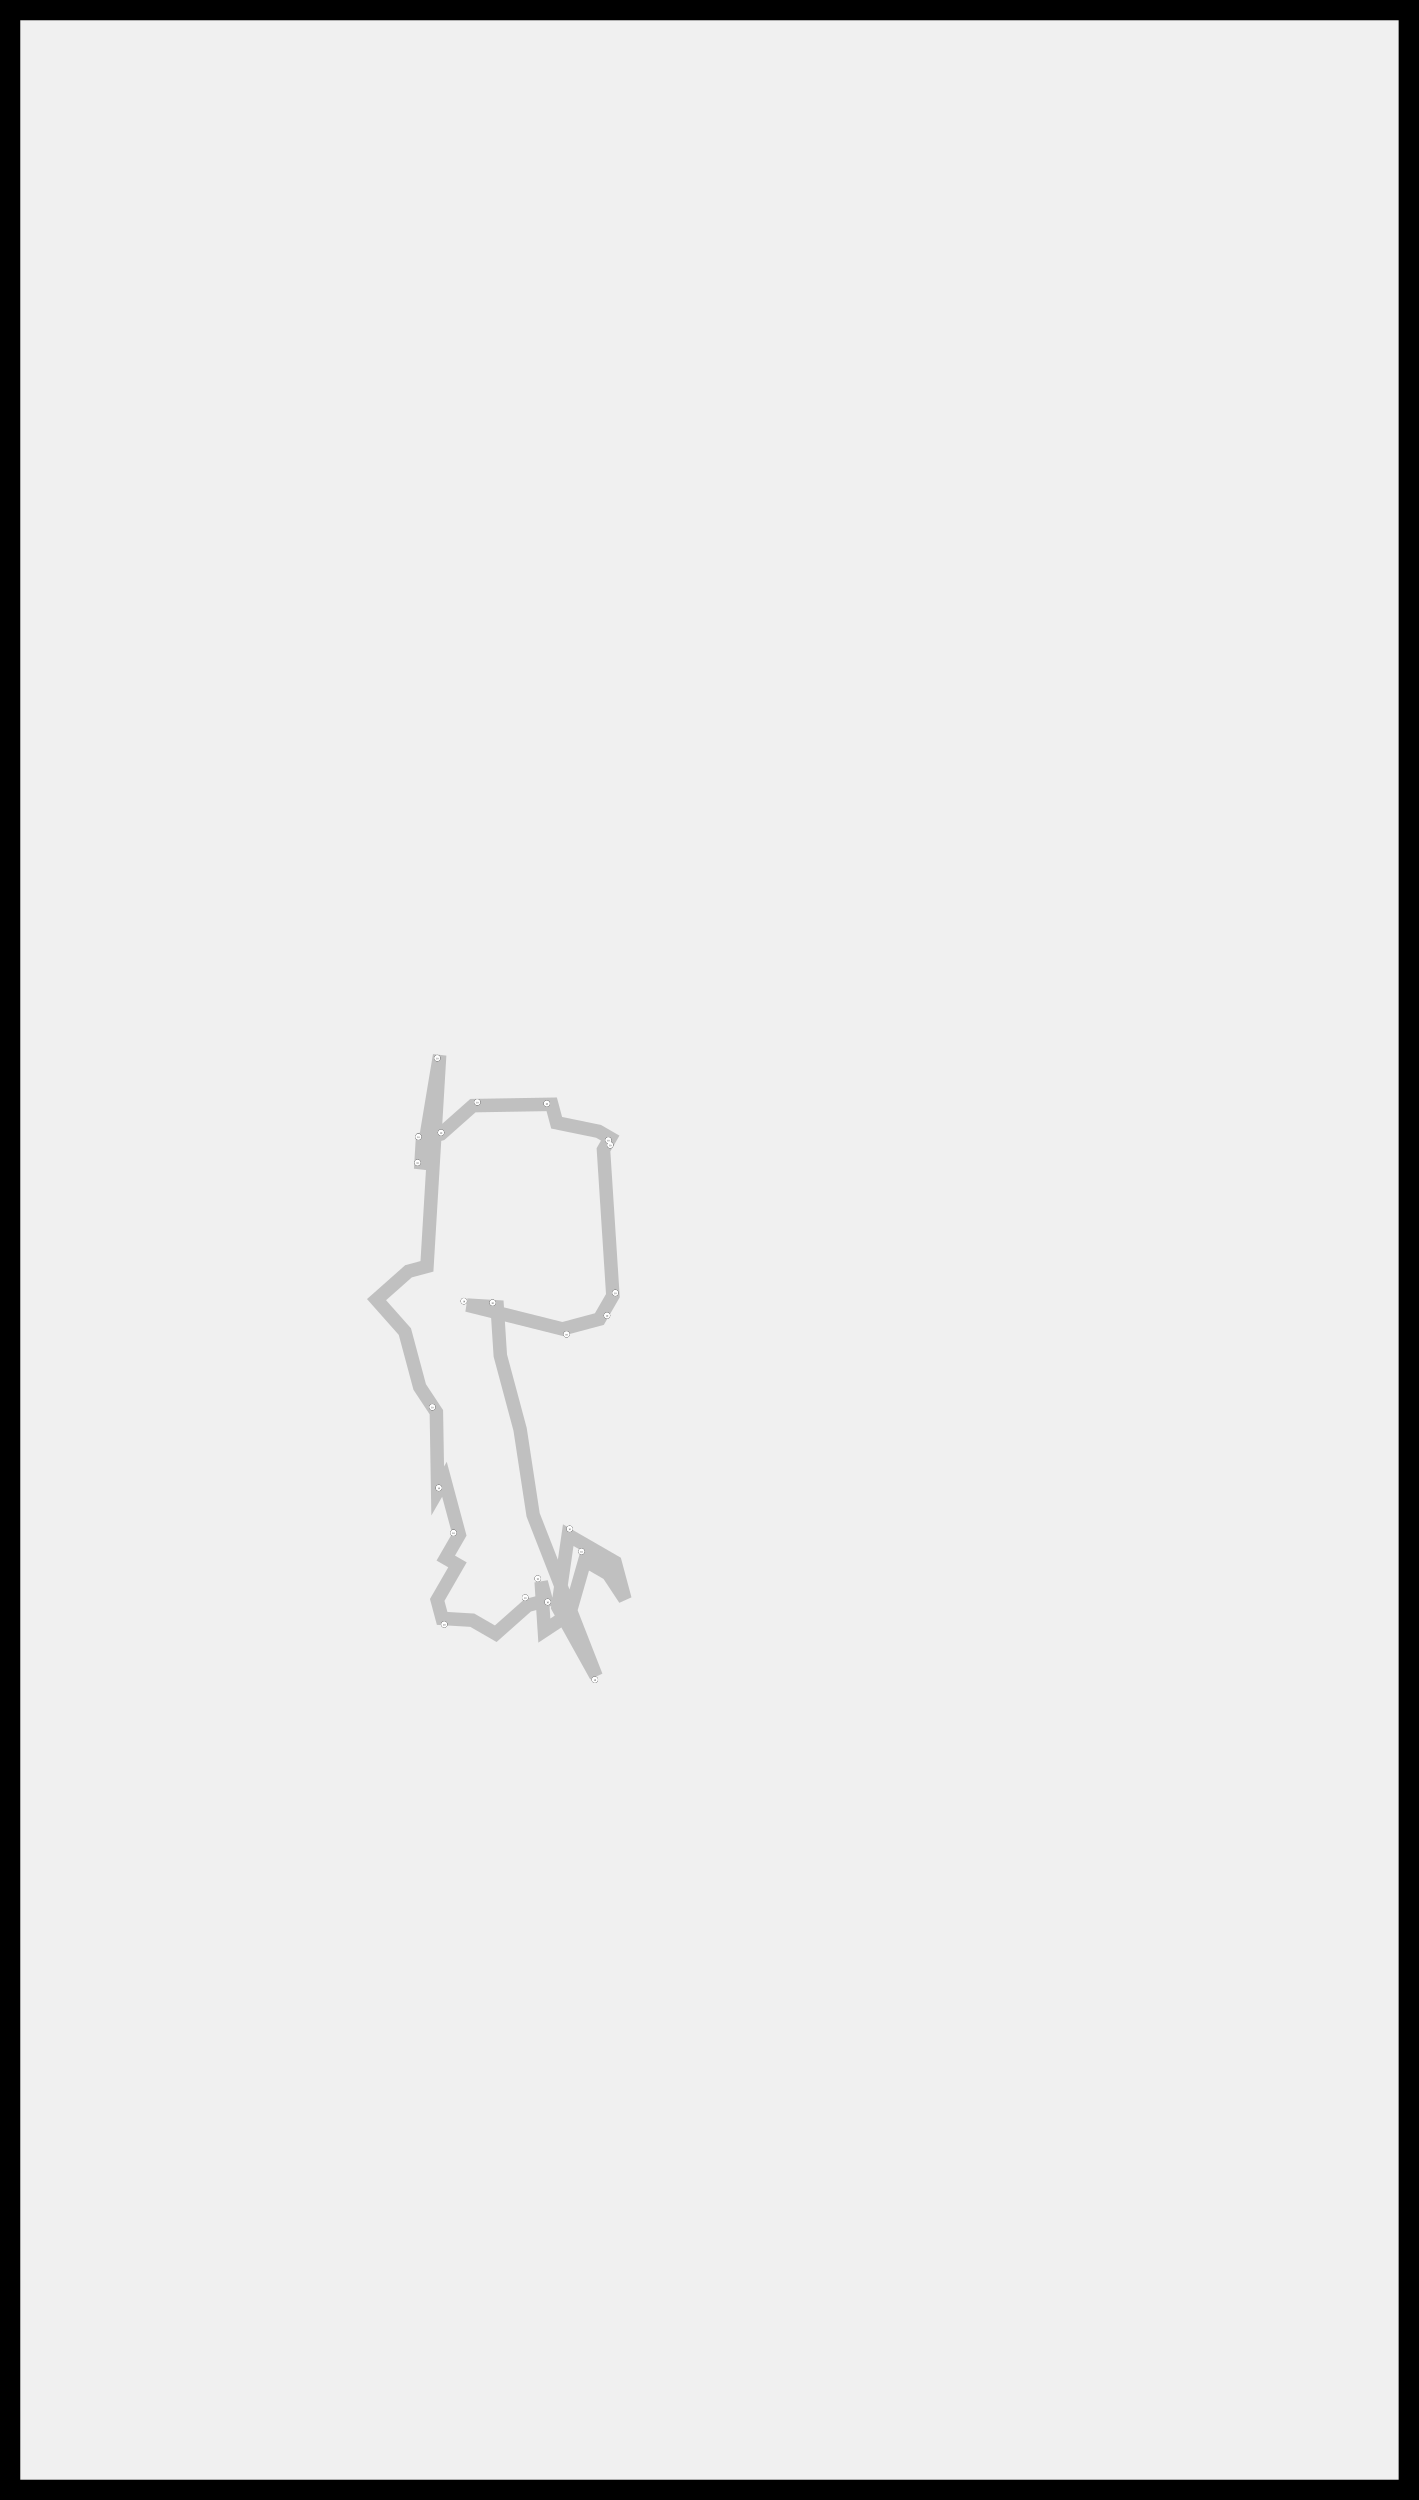
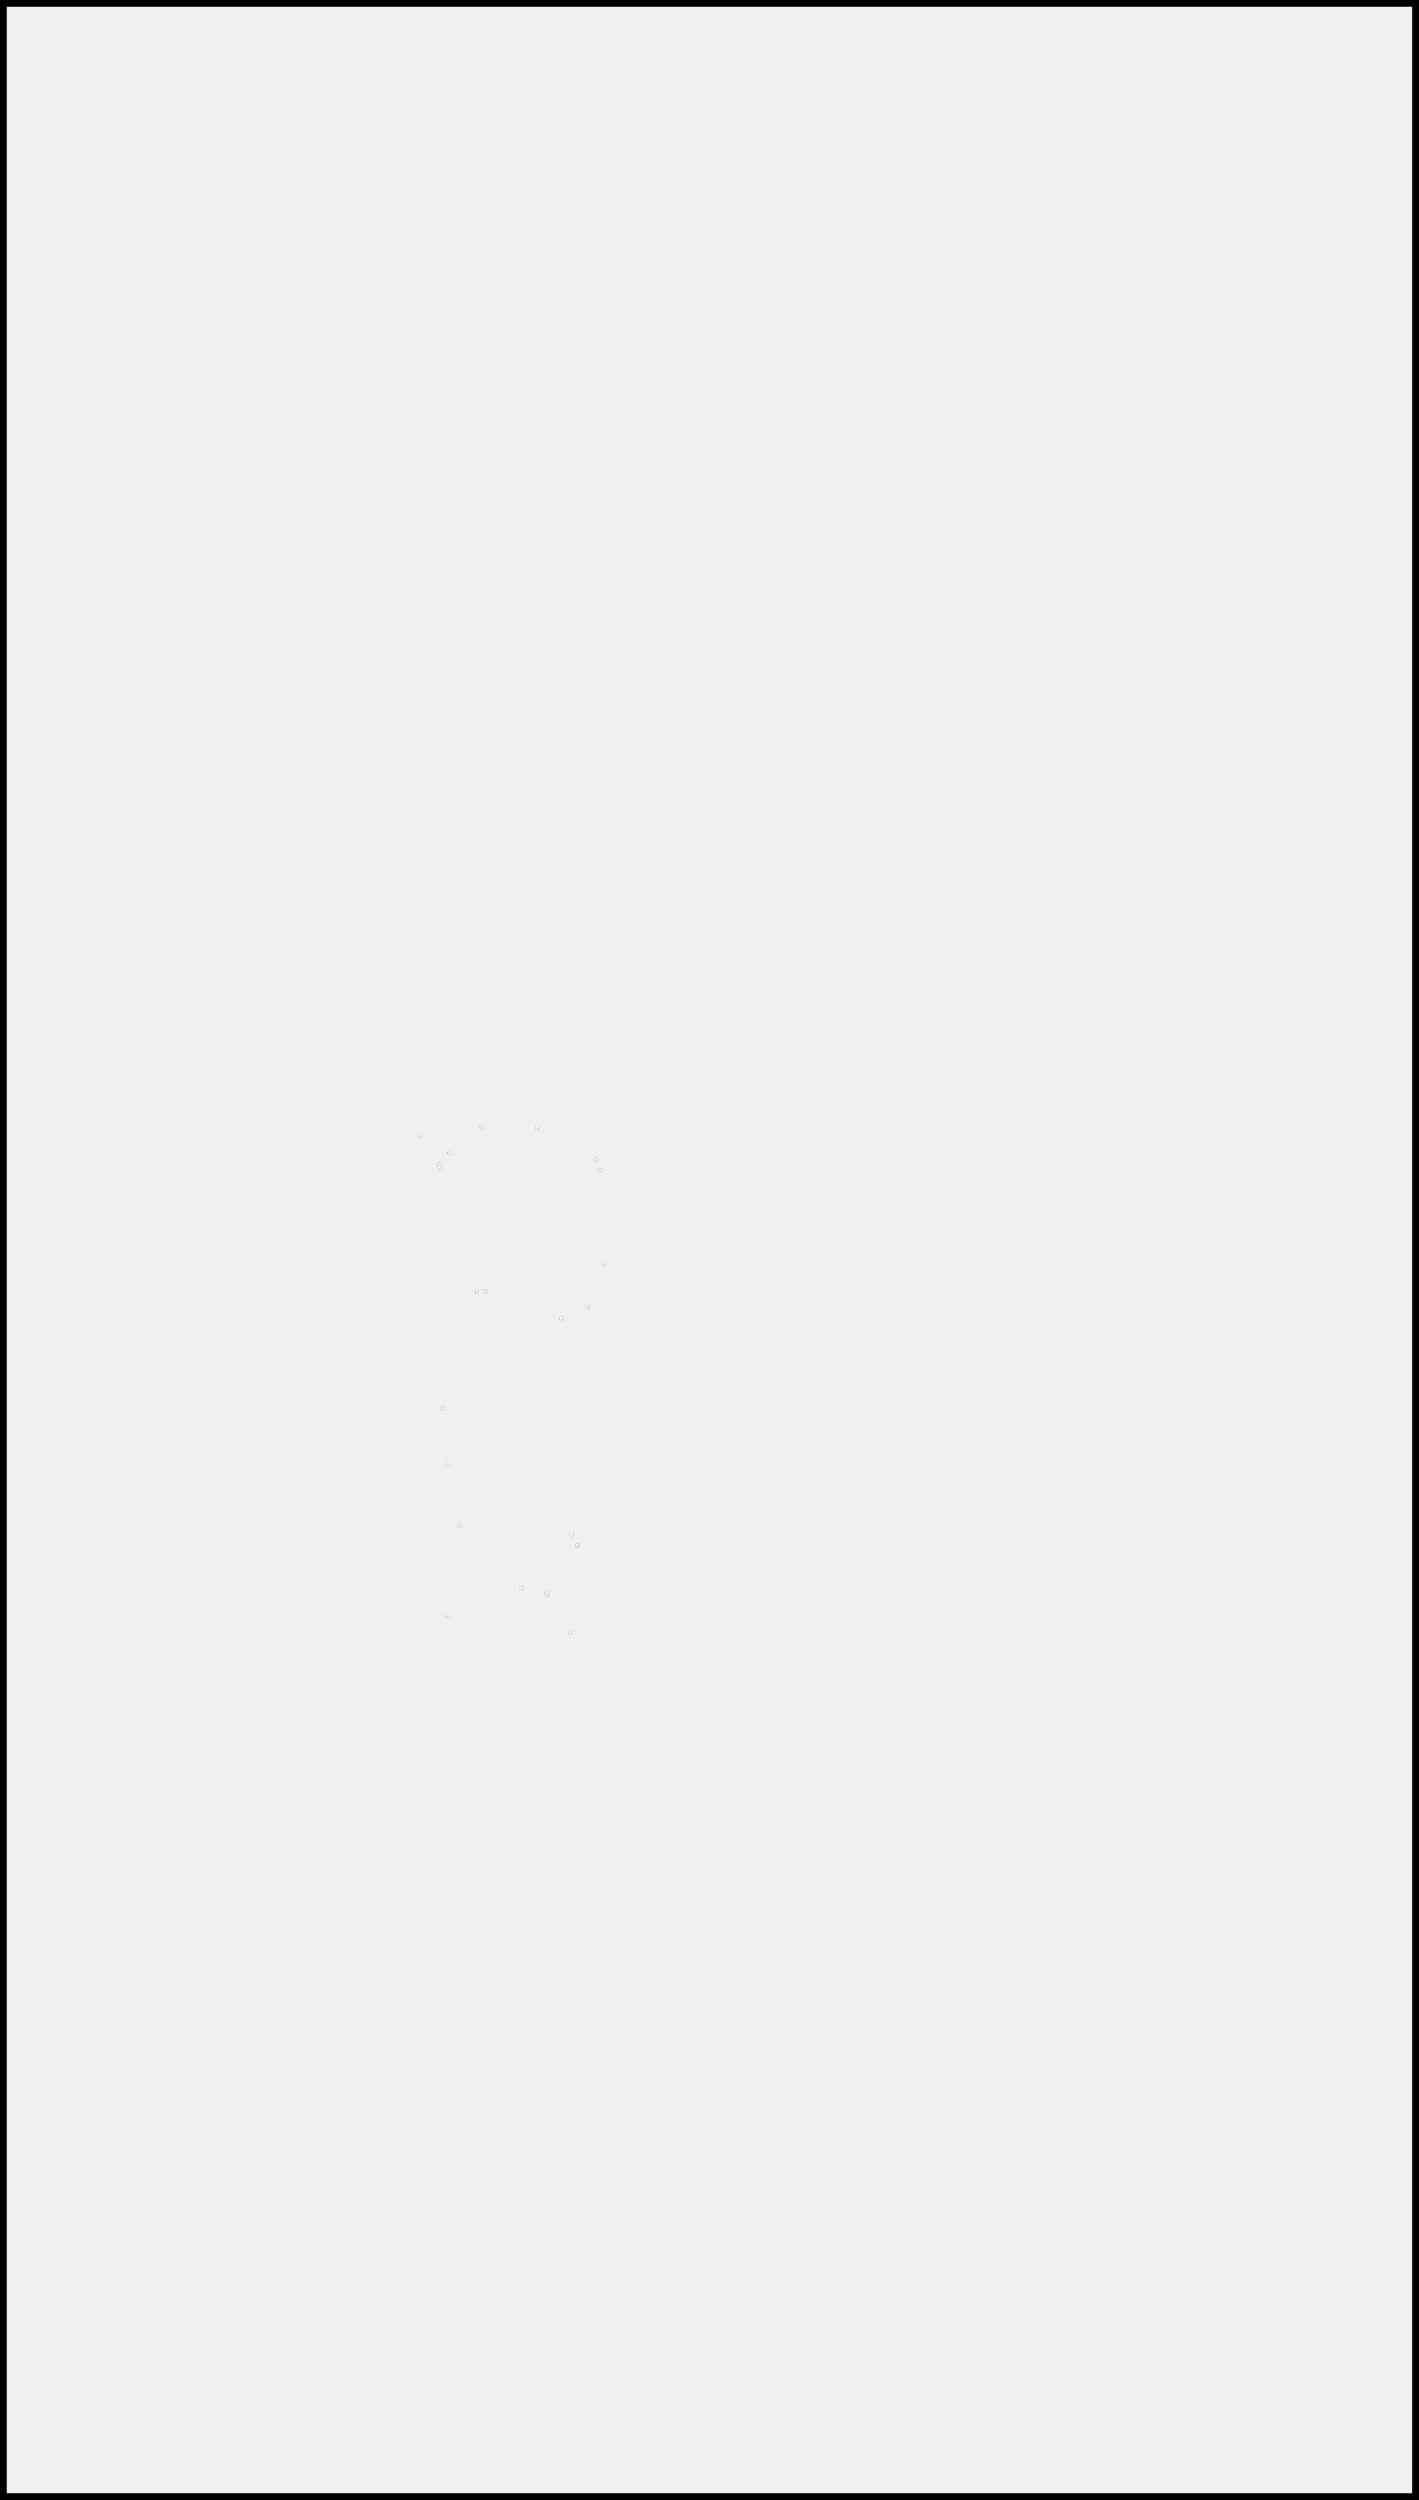
<svg xmlns="http://www.w3.org/2000/svg" width="1050" height="1850">
  <g transform="translate(525 925) rotate(30) scale(10000 -10000) translate(-106.8125 6.5925)">
-     <path d="M106.76 -6.5 L106.865 -6.5 L106.865 -6.685 L106.76 -6.685 Z" fill="none" stroke="black" stroke-width="0.003" transform="translate(106.8125 -6.5925) rotate(30) translate(-106.8125 6.5925)" />
-     <path d="M106.79 -6.596 L106.791 -6.595 L106.792 -6.592 L106.797 -6.589 L106.798 -6.59 L106.801 -6.589 L106.802 -6.589 L106.802 -6.59 L106.808 -6.599 L106.808 -6.601 L106.806 -6.603 L106.799 -6.605 L106.801 -6.604 L106.801 -6.604 L106.803 -6.607 L106.807 -6.611 L106.811 -6.616 L106.821 -6.624 L106.816 -6.621 L106.816 -6.621 L106.814 -6.616 L106.818 -6.616 L106.819 -6.617 L106.82 -6.618 L106.818 -6.617 L106.818 -6.617 L106.816 -6.617 L106.817 -6.621 L106.817 -6.621 L106.816 -6.623 L106.814 -6.62 L106.815 -6.621 L106.814 -6.622 L106.813 -6.625 L106.811 -6.625 L106.811 -6.625 L106.809 -6.626 L106.808 -6.625 L106.808 -6.622 L106.807 -6.622 L106.807 -6.62 L106.804 -6.617 L106.804 -6.618 L106.801 -6.613 L106.799 -6.612 L106.796 -6.609 L106.793 -6.608 L106.794 -6.605 L106.795 -6.604 L106.788 -6.59 L106.791 -6.598 Z" stroke="silver" stroke-width="0.001" fill="none" />
-     <circle cx="106.79" cy="-12.596" r="15" transform="translate(106.7897 -6.596094) scale(0.000015 -0.000015) translate(-106.7897 6.596094) translate(106.8125 -6.5925) rotate(-30) translate(-106.8125 6.5925)" fill="white" stroke="black" stroke-width="2" />
-     <circle cx="106.791" cy="-12.595" r="15" transform="translate(106.791 -6.594988) scale(0.000015 -0.000015) translate(-106.791 6.594988) translate(106.8125 -6.5925) rotate(-30) translate(-106.8125 6.5925)" fill="white" stroke="black" stroke-width="2" />
-     <circle cx="106.792" cy="-12.592" r="15" transform="translate(106.7922 -6.591696) scale(0.000015 -0.000015) translate(-106.7922 6.591696) translate(106.8125 -6.5925) rotate(-30) translate(-106.8125 6.5925)" fill="white" stroke="black" stroke-width="2" />
-     <circle cx="106.797" cy="-12.589" r="15" transform="translate(106.7967 -6.589213) scale(0.000015 -0.000015) translate(-106.7967 6.589213) translate(106.8125 -6.5925) rotate(-30) translate(-106.8125 6.5925)" fill="white" stroke="black" stroke-width="2" />
-     <circle cx="106.802" cy="-12.589" r="15" transform="translate(106.802 -6.589283) scale(0.000015 -0.000015) translate(-106.802 6.589283) translate(106.8125 -6.5925) rotate(-30) translate(-106.8125 6.5925)" fill="white" stroke="black" stroke-width="2" />
-     <circle cx="106.802" cy="-12.59" r="15" transform="translate(106.8023 -6.589526) scale(0.000015 -0.000015) translate(-106.8023 6.589526) translate(106.8125 -6.5925) rotate(-30) translate(-106.8125 6.5925)" fill="white" stroke="black" stroke-width="2" />
-     <circle cx="106.808" cy="-12.599" r="15" transform="translate(106.8081 -6.598812) scale(0.000015 -0.000015) translate(-106.8081 6.598812) translate(106.8125 -6.5925) rotate(-30) translate(-106.8125 6.5925)" fill="white" stroke="black" stroke-width="2" />
-     <circle cx="106.808" cy="-12.601" r="15" transform="translate(106.8084 -6.600567) scale(0.000015 -0.000015) translate(-106.8084 6.600567) translate(106.8125 -6.5925) rotate(-30) translate(-106.8125 6.5925)" fill="white" stroke="black" stroke-width="2" />
-     <circle cx="106.806" cy="-12.603" r="15" transform="translate(106.8065 -6.603267) scale(0.000015 -0.000015) translate(-106.8065 6.603267) translate(106.8125 -6.5925) rotate(-30) translate(-106.8125 6.5925)" fill="white" stroke="black" stroke-width="2" />
-     <circle cx="106.799" cy="-12.605" r="15" transform="translate(106.7987 -6.604941) scale(0.000015 -0.000015) translate(-106.7987 6.604941) translate(106.8125 -6.5925) rotate(-30) translate(-106.8125 6.5925)" fill="white" stroke="black" stroke-width="2" />
-     <circle cx="106.801" cy="-12.604" r="15" transform="translate(106.8006 -6.603978) scale(0.000015 -0.000015) translate(-106.8006 6.603978) translate(106.8125 -6.5925) rotate(-30) translate(-106.8125 6.5925)" fill="white" stroke="black" stroke-width="2" />
-     <circle cx="106.821" cy="-12.624" r="15" transform="translate(106.8211 -6.624356) scale(0.000015 -0.000015) translate(-106.8211 6.624356) translate(106.8125 -6.5925) rotate(-30) translate(-106.8125 6.5925)" fill="white" stroke="black" stroke-width="2" />
-     <circle cx="106.814" cy="-12.616" r="15" transform="translate(106.8139 -6.615622) scale(0.000015 -0.000015) translate(-106.8139 6.615622) translate(106.8125 -6.5925) rotate(-30) translate(-106.8125 6.5925)" fill="white" stroke="black" stroke-width="2" />
-     <circle cx="106.816" cy="-12.617" r="15" transform="translate(106.8155 -6.616634) scale(0.000015 -0.000015) translate(-106.8155 6.616634) translate(106.8125 -6.5925) rotate(-30) translate(-106.8125 6.5925)" fill="white" stroke="black" stroke-width="2" />
-     <circle cx="106.814" cy="-12.62" r="15" transform="translate(106.8137 -6.619992) scale(0.000015 -0.000015) translate(-106.8137 6.619992) translate(106.8125 -6.5925) rotate(-30) translate(-106.8125 6.5925)" fill="white" stroke="black" stroke-width="2" />
-     <circle cx="106.815" cy="-12.621" r="15" transform="translate(106.8152 -6.621119) scale(0.000015 -0.000015) translate(-106.8152 6.621119) translate(106.8125 -6.5925) rotate(-30) translate(-106.8125 6.5925)" fill="white" stroke="black" stroke-width="2" />
-     <circle cx="106.814" cy="-12.622" r="15" transform="translate(106.8136 -6.621675) scale(0.000015 -0.000015) translate(-106.8136 6.621675) translate(106.8125 -6.5925) rotate(-30) translate(-106.8125 6.5925)" fill="white" stroke="black" stroke-width="2" />
-     <circle cx="106.809" cy="-12.626" r="15" transform="translate(106.8094 -6.626386) scale(0.000015 -0.000015) translate(-106.8094 6.626386) translate(106.8125 -6.5925) rotate(-30) translate(-106.8125 6.5925)" fill="white" stroke="black" stroke-width="2" />
-     <circle cx="106.807" cy="-12.62" r="15" transform="translate(106.8066 -6.620174) scale(0.000015 -0.000015) translate(-106.8066 6.620174) translate(106.8125 -6.5925) rotate(-30) translate(-106.8125 6.5925)" fill="white" stroke="black" stroke-width="2" />
-     <circle cx="106.804" cy="-12.618" r="15" transform="translate(106.804 -6.617841) scale(0.000015 -0.000015) translate(-106.804 6.617841) translate(106.8125 -6.5925) rotate(-30) translate(-106.8125 6.5925)" fill="white" stroke="black" stroke-width="2" />
-     <circle cx="106.801" cy="-12.613" r="15" transform="translate(106.8006 -6.612902) scale(0.000015 -0.000015) translate(-106.8006 6.612902) translate(106.8125 -6.5925) rotate(-30) translate(-106.8125 6.5925)" fill="white" stroke="black" stroke-width="2" />
-     <circle cx="106.788" cy="-12.59" r="15" transform="translate(106.788 -6.590352) scale(0.000015 -0.000015) translate(-106.788 6.590352) translate(106.8125 -6.5925) rotate(-30) translate(-106.8125 6.5925)" fill="white" stroke="black" stroke-width="2" />
-     <circle cx="106.791" cy="-12.598" r="15" transform="translate(106.7906 -6.597779) scale(0.000015 -0.000015) translate(-106.7906 6.597779) translate(106.8125 -6.5925) rotate(-30) translate(-106.8125 6.5925)" fill="white" stroke="black" stroke-width="2" />
-     <circle cx="106.79" cy="-12.596" r="15" transform="translate(106.7897 -6.596094) scale(0.000015 -0.000015) translate(-106.7897 6.596094) translate(106.8125 -6.5925) rotate(-30) translate(-106.8125 6.5925)" fill="white" stroke="none" />
-     <circle cx="106.791" cy="-12.595" r="15" transform="translate(106.791 -6.594988) scale(0.000015 -0.000015) translate(-106.791 6.594988) translate(106.8125 -6.5925) rotate(-30) translate(-106.8125 6.5925)" fill="white" stroke="none" />
-     <circle cx="106.792" cy="-12.592" r="15" transform="translate(106.7922 -6.591696) scale(0.000015 -0.000015) translate(-106.7922 6.591696) translate(106.8125 -6.5925) rotate(-30) translate(-106.8125 6.5925)" fill="white" stroke="none" />
-     <circle cx="106.797" cy="-12.589" r="15" transform="translate(106.7967 -6.589213) scale(0.000015 -0.000015) translate(-106.7967 6.589213) translate(106.8125 -6.5925) rotate(-30) translate(-106.8125 6.5925)" fill="white" stroke="none" />
-     <circle cx="106.802" cy="-12.589" r="15" transform="translate(106.802 -6.589283) scale(0.000015 -0.000015) translate(-106.802 6.589283) translate(106.8125 -6.5925) rotate(-30) translate(-106.8125 6.5925)" fill="white" stroke="none" />
-     <circle cx="106.802" cy="-12.59" r="15" transform="translate(106.8023 -6.589526) scale(0.000015 -0.000015) translate(-106.8023 6.589526) translate(106.8125 -6.5925) rotate(-30) translate(-106.8125 6.5925)" fill="white" stroke="none" />
-     <circle cx="106.808" cy="-12.599" r="15" transform="translate(106.8081 -6.598812) scale(0.000015 -0.000015) translate(-106.8081 6.598812) translate(106.8125 -6.5925) rotate(-30) translate(-106.8125 6.5925)" fill="white" stroke="none" />
-     <circle cx="106.808" cy="-12.601" r="15" transform="translate(106.8084 -6.600567) scale(0.000015 -0.000015) translate(-106.8084 6.600567) translate(106.8125 -6.5925) rotate(-30) translate(-106.8125 6.5925)" fill="white" stroke="none" />
-     <circle cx="106.806" cy="-12.603" r="15" transform="translate(106.8065 -6.603267) scale(0.000015 -0.000015) translate(-106.8065 6.603267) translate(106.8125 -6.5925) rotate(-30) translate(-106.8125 6.5925)" fill="white" stroke="none" />
-     <circle cx="106.799" cy="-12.605" r="15" transform="translate(106.7987 -6.604941) scale(0.000015 -0.000015) translate(-106.7987 6.604941) translate(106.8125 -6.5925) rotate(-30) translate(-106.8125 6.5925)" fill="white" stroke="none" />
-     <circle cx="106.801" cy="-12.604" r="15" transform="translate(106.8006 -6.603978) scale(0.000015 -0.000015) translate(-106.8006 6.603978) translate(106.8125 -6.5925) rotate(-30) translate(-106.8125 6.5925)" fill="white" stroke="none" />
-     <circle cx="106.821" cy="-12.624" r="15" transform="translate(106.8211 -6.624356) scale(0.000015 -0.000015) translate(-106.8211 6.624356) translate(106.8125 -6.5925) rotate(-30) translate(-106.8125 6.5925)" fill="white" stroke="none" />
-     <circle cx="106.814" cy="-12.616" r="15" transform="translate(106.8139 -6.615622) scale(0.000015 -0.000015) translate(-106.8139 6.615622) translate(106.8125 -6.5925) rotate(-30) translate(-106.8125 6.5925)" fill="white" stroke="none" />
-     <circle cx="106.816" cy="-12.617" r="15" transform="translate(106.8155 -6.616634) scale(0.000015 -0.000015) translate(-106.8155 6.616634) translate(106.8125 -6.5925) rotate(-30) translate(-106.8125 6.5925)" fill="white" stroke="none" />
-     <circle cx="106.814" cy="-12.62" r="15" transform="translate(106.8137 -6.619992) scale(0.000015 -0.000015) translate(-106.8137 6.619992) translate(106.8125 -6.5925) rotate(-30) translate(-106.8125 6.5925)" fill="white" stroke="none" />
-     <circle cx="106.815" cy="-12.621" r="15" transform="translate(106.8152 -6.621119) scale(0.000015 -0.000015) translate(-106.8152 6.621119) translate(106.8125 -6.5925) rotate(-30) translate(-106.8125 6.5925)" fill="white" stroke="none" />
-     <circle cx="106.814" cy="-12.622" r="15" transform="translate(106.8136 -6.621675) scale(0.000015 -0.000015) translate(-106.8136 6.621675) translate(106.8125 -6.5925) rotate(-30) translate(-106.8125 6.5925)" fill="white" stroke="none" />
-     <circle cx="106.809" cy="-12.626" r="15" transform="translate(106.8094 -6.626386) scale(0.000015 -0.000015) translate(-106.8094 6.626386) translate(106.8125 -6.5925) rotate(-30) translate(-106.8125 6.5925)" fill="white" stroke="none" />
-     <circle cx="106.807" cy="-12.62" r="15" transform="translate(106.8066 -6.620174) scale(0.000015 -0.000015) translate(-106.8066 6.620174) translate(106.8125 -6.5925) rotate(-30) translate(-106.8125 6.5925)" fill="white" stroke="none" />
-     <circle cx="106.804" cy="-12.618" r="15" transform="translate(106.804 -6.617841) scale(0.000015 -0.000015) translate(-106.804 6.617841) translate(106.8125 -6.5925) rotate(-30) translate(-106.8125 6.5925)" fill="white" stroke="none" />
-     <circle cx="106.801" cy="-12.613" r="15" transform="translate(106.8006 -6.612902) scale(0.000015 -0.000015) translate(-106.8006 6.612902) translate(106.8125 -6.5925) rotate(-30) translate(-106.8125 6.5925)" fill="white" stroke="none" />
-     <circle cx="106.788" cy="-12.59" r="15" transform="translate(106.788 -6.590352) scale(0.000015 -0.000015) translate(-106.788 6.590352) translate(106.8125 -6.5925) rotate(-30) translate(-106.8125 6.5925)" fill="white" stroke="none" />
-     <circle cx="106.791" cy="-12.598" r="15" transform="translate(106.7906 -6.597779) scale(0.000015 -0.000015) translate(-106.7906 6.597779) translate(106.8125 -6.5925) rotate(-30) translate(-106.8125 6.5925)" fill="white" stroke="none" />
-     <text x="106.79" y="-6.596" fill="black" text-anchor="middle" transform="translate(106.7897 -6.596094) scale(0.000015 -0.000015) translate(-106.7897 6.596094) translate(106.8125 -6.5925) rotate(-30) translate(-106.8125 6.5925)">10</text>
-     <text x="106.791" y="-6.595" fill="black" text-anchor="middle" transform="translate(106.791 -6.594988) scale(0.000015 -0.000015) translate(-106.791 6.594988) translate(106.8125 -6.5925) rotate(-30) translate(-106.8125 6.5925)">10</text>
-     <text x="106.792" y="-6.592" fill="black" text-anchor="middle" transform="translate(106.7922 -6.591696) scale(0.000015 -0.000015) translate(-106.7922 6.591696) translate(106.8125 -6.5925) rotate(-30) translate(-106.8125 6.5925)">10</text>
-     <text x="106.797" y="-6.589" fill="black" text-anchor="middle" transform="translate(106.7967 -6.589213) scale(0.000015 -0.000015) translate(-106.7967 6.589213) translate(106.8125 -6.5925) rotate(-30) translate(-106.8125 6.5925)">10</text>
-     <text x="106.802" y="-6.589" fill="black" text-anchor="middle" transform="translate(106.802 -6.589283) scale(0.000015 -0.000015) translate(-106.802 6.589283) translate(106.8125 -6.5925) rotate(-30) translate(-106.8125 6.5925)">10</text>
-     <text x="106.802" y="-6.59" fill="black" text-anchor="middle" transform="translate(106.8023 -6.589526) scale(0.000015 -0.000015) translate(-106.8023 6.589526) translate(106.8125 -6.5925) rotate(-30) translate(-106.8125 6.5925)">10</text>
-     <text x="106.808" y="-6.599" fill="black" text-anchor="middle" transform="translate(106.8081 -6.598812) scale(0.000015 -0.000015) translate(-106.8081 6.598812) translate(106.8125 -6.5925) rotate(-30) translate(-106.8125 6.5925)">10</text>
-     <text x="106.808" y="-6.601" fill="black" text-anchor="middle" transform="translate(106.8084 -6.600567) scale(0.000015 -0.000015) translate(-106.8084 6.600567) translate(106.8125 -6.5925) rotate(-30) translate(-106.8125 6.5925)">10</text>
-     <text x="106.806" y="-6.603" fill="black" text-anchor="middle" transform="translate(106.8065 -6.603267) scale(0.000015 -0.000015) translate(-106.8065 6.603267) translate(106.8125 -6.5925) rotate(-30) translate(-106.8125 6.5925)">10</text>
-     <text x="106.799" y="-6.605" fill="black" text-anchor="middle" transform="translate(106.7987 -6.604941) scale(0.000015 -0.000015) translate(-106.7987 6.604941) translate(106.8125 -6.5925) rotate(-30) translate(-106.8125 6.5925)">10</text>
-     <text x="106.801" y="-6.604" fill="black" text-anchor="middle" transform="translate(106.8006 -6.603978) scale(0.000015 -0.000015) translate(-106.8006 6.603978) translate(106.8125 -6.5925) rotate(-30) translate(-106.8125 6.5925)">10</text>
-     <text x="106.821" y="-6.624" fill="black" text-anchor="middle" transform="translate(106.8211 -6.624356) scale(0.000015 -0.000015) translate(-106.8211 6.624356) translate(106.8125 -6.5925) rotate(-30) translate(-106.8125 6.5925)">10</text>
-     <text x="106.814" y="-6.616" fill="black" text-anchor="middle" transform="translate(106.8139 -6.615622) scale(0.000015 -0.000015) translate(-106.8139 6.615622) translate(106.8125 -6.5925) rotate(-30) translate(-106.8125 6.5925)">10</text>
-     <text x="106.816" y="-6.617" fill="black" text-anchor="middle" transform="translate(106.8155 -6.616634) scale(0.000015 -0.000015) translate(-106.8155 6.616634) translate(106.8125 -6.5925) rotate(-30) translate(-106.8125 6.5925)">10</text>
-     <text x="106.814" y="-6.62" fill="black" text-anchor="middle" transform="translate(106.8137 -6.619992) scale(0.000015 -0.000015) translate(-106.8137 6.619992) translate(106.8125 -6.5925) rotate(-30) translate(-106.8125 6.5925)">10</text>
-     <text x="106.815" y="-6.621" fill="black" text-anchor="middle" transform="translate(106.8152 -6.621119) scale(0.000015 -0.000015) translate(-106.8152 6.621119) translate(106.8125 -6.5925) rotate(-30) translate(-106.8125 6.5925)">10</text>
-     <text x="106.814" y="-6.622" fill="black" text-anchor="middle" transform="translate(106.8136 -6.621675) scale(0.000015 -0.000015) translate(-106.8136 6.621675) translate(106.8125 -6.5925) rotate(-30) translate(-106.8125 6.5925)">10</text>
-     <text x="106.809" y="-6.626" fill="black" text-anchor="middle" transform="translate(106.8094 -6.626386) scale(0.000015 -0.000015) translate(-106.8094 6.626386) translate(106.8125 -6.5925) rotate(-30) translate(-106.8125 6.5925)">10</text>
-     <text x="106.807" y="-6.62" fill="black" text-anchor="middle" transform="translate(106.8066 -6.620174) scale(0.000015 -0.000015) translate(-106.8066 6.620174) translate(106.8125 -6.5925) rotate(-30) translate(-106.8125 6.5925)">10</text>
-     <text x="106.804" y="-6.618" fill="black" text-anchor="middle" transform="translate(106.804 -6.617841) scale(0.000015 -0.000015) translate(-106.804 6.617841) translate(106.8125 -6.5925) rotate(-30) translate(-106.8125 6.5925)">10</text>
-     <text x="106.801" y="-6.613" fill="black" text-anchor="middle" transform="translate(106.8006 -6.612902) scale(0.000015 -0.000015) translate(-106.8006 6.612902) translate(106.8125 -6.5925) rotate(-30) translate(-106.8125 6.5925)">10</text>
-     <text x="106.788" y="-6.59" fill="black" text-anchor="middle" transform="translate(106.788 -6.590352) scale(0.000015 -0.000015) translate(-106.788 6.590352) translate(106.8125 -6.5925) rotate(-30) translate(-106.8125 6.5925)">10</text>
-     <text x="106.791" y="-6.598" fill="black" text-anchor="middle" transform="translate(106.7906 -6.597779) scale(0.000015 -0.000015) translate(-106.7906 6.597779) translate(106.8125 -6.5925) rotate(-30) translate(-106.8125 6.5925)">10</text>
+     <path d="M106.76 -6.5 L106.865 -6.5 L106.865 -6.685 L106.76 -6.685 Z" fill="none" stroke="black" stroke-width="0.001" transform="translate(106.8125 -6.5925) rotate(30) translate(-106.8125 6.5925)" />
+     <path d="M106.79 -6.596 L106.792 -6.596 L106.793 -6.593 L106.797 -6.591 L106.798 -6.592 L106.801 -6.591 L106.802 -6.591 L106.803 -6.592 L106.806 -6.597 L106.807 -6.601 L106.806 -6.602 L106.799 -6.604 L106.8 -6.604 L106.8 -6.604 L106.803 -6.608 L106.807 -6.611 L106.811 -6.616 L106.818 -6.622 L106.816 -6.621 L106.816 -6.621 L106.814 -6.616 L106.818 -6.616 L106.819 -6.617 L106.82 -6.618 L106.818 -6.617 L106.818 -6.617 L106.815 -6.616 L106.817 -6.621 L106.817 -6.621 L106.816 -6.622 L106.815 -6.621 L106.815 -6.621 L106.813 -6.621 L106.813 -6.624 L106.811 -6.624 L106.81 -6.625 L106.809 -6.626 L106.809 -6.625 L106.808 -6.622 L106.808 -6.622 L106.807 -6.619 L106.804 -6.617 L106.804 -6.616 L106.801 -6.613 L106.8 -6.612 L106.796 -6.609 L106.794 -6.608 L106.795 -6.606 L106.796 -6.605 L106.792 -6.597 L106.792 -6.597 Z" stroke="silver" stroke-width="0" fill="none" />
+     <circle cx="106.79" cy="-12.596" r="15" transform="translate(106.7897 -6.595997) scale(0.00001 -0.00001) translate(-106.7897 6.595997) translate(106.8125 -6.5925) rotate(-30) translate(-106.8125 6.5925)" fill="white" stroke="black" stroke-width="2" />
+     <circle cx="106.792" cy="-12.596" r="15" transform="translate(106.7923 -6.595944) scale(0.00001 -0.00001) translate(-106.7923 6.595944) translate(106.8125 -6.5925) rotate(-30) translate(-106.8125 6.5925)" fill="white" stroke="black" stroke-width="2" />
+     <circle cx="106.793" cy="-12.593" r="15" transform="translate(106.7934 -6.593098) scale(0.00001 -0.00001) translate(-106.7934 6.593098) translate(106.8125 -6.5925) rotate(-30) translate(-106.8125 6.5925)" fill="white" stroke="black" stroke-width="2" />
+     <circle cx="106.797" cy="-12.591" r="15" transform="translate(106.797 -6.591107) scale(0.00001 -0.00001) translate(-106.797 6.591107) translate(106.8125 -6.5925) rotate(-30) translate(-106.8125 6.5925)" fill="white" stroke="black" stroke-width="2" />
+     <circle cx="106.802" cy="-12.591" r="15" transform="translate(106.8019 -6.590975) scale(0.00001 -0.00001) translate(-106.8019 6.590975) translate(106.8125 -6.5925) rotate(-30) translate(-106.8125 6.5925)" fill="white" stroke="black" stroke-width="2" />
+     <circle cx="106.803" cy="-12.592" r="15" transform="translate(106.8026 -6.591513) scale(0.00001 -0.00001) translate(-106.8026 6.591513) translate(106.8125 -6.5925) rotate(-30) translate(-106.8125 6.5925)" fill="white" stroke="black" stroke-width="2" />
+     <circle cx="106.806" cy="-12.597" r="15" transform="translate(106.8063 -6.597356) scale(0.00001 -0.00001) translate(-106.8063 6.597356) translate(106.8125 -6.5925) rotate(-30) translate(-106.8125 6.5925)" fill="white" stroke="black" stroke-width="2" />
+     <circle cx="106.807" cy="-12.601" r="15" transform="translate(106.8068 -6.600733) scale(0.00001 -0.00001) translate(-106.8068 6.600733) translate(106.8125 -6.5925) rotate(-30) translate(-106.8125 6.5925)" fill="white" stroke="black" stroke-width="2" />
+     <circle cx="106.806" cy="-12.602" r="15" transform="translate(106.8056 -6.602433) scale(0.00001 -0.00001) translate(-106.8056 6.602433) translate(106.8125 -6.5925) rotate(-30) translate(-106.8125 6.5925)" fill="white" stroke="black" stroke-width="2" />
+     <circle cx="106.799" cy="-12.604" r="15" transform="translate(106.7991 -6.603821) scale(0.00001 -0.00001) translate(-106.7991 6.603821) translate(106.8125 -6.5925) rotate(-30) translate(-106.8125 6.5925)" fill="white" stroke="black" stroke-width="2" />
+     <circle cx="106.8" cy="-12.604" r="15" transform="translate(106.7997 -6.603539) scale(0.00001 -0.00001) translate(-106.7997 6.603539) translate(106.8125 -6.5925) rotate(-30) translate(-106.8125 6.5925)" fill="white" stroke="black" stroke-width="2" />
+     <circle cx="106.818" cy="-12.622" r="15" transform="translate(106.8178 -6.622228) scale(0.00001 -0.00001) translate(-106.8178 6.622228) translate(106.8125 -6.5925) rotate(-30) translate(-106.8125 6.5925)" fill="white" stroke="black" stroke-width="2" />
+     <circle cx="106.814" cy="-12.616" r="15" transform="translate(106.8142 -6.615861) scale(0.00001 -0.00001) translate(-106.8142 6.615861) translate(106.8125 -6.5925) rotate(-30) translate(-106.8125 6.5925)" fill="white" stroke="black" stroke-width="2" />
+     <circle cx="106.815" cy="-12.616" r="15" transform="translate(106.815 -6.616367) scale(0.00001 -0.00001) translate(-106.815 6.616367) translate(106.8125 -6.5925) rotate(-30) translate(-106.8125 6.5925)" fill="white" stroke="black" stroke-width="2" />
+     <circle cx="106.815" cy="-12.621" r="15" transform="translate(106.8148 -6.620546) scale(0.00001 -0.00001) translate(-106.8148 6.620546) translate(106.8125 -6.5925) rotate(-30) translate(-106.8125 6.5925)" fill="white" stroke="black" stroke-width="2" />
+     <circle cx="106.815" cy="-12.621" r="15" transform="translate(106.8149 -6.620609) scale(0.00001 -0.00001) translate(-106.8149 6.620609) translate(106.8125 -6.5925) rotate(-30) translate(-106.8125 6.5925)" fill="white" stroke="black" stroke-width="2" />
+     <circle cx="106.813" cy="-12.621" r="15" transform="translate(106.813 -6.621238) scale(0.00001 -0.00001) translate(-106.813 6.621238) translate(106.8125 -6.5925) rotate(-30) translate(-106.8125 6.5925)" fill="white" stroke="black" stroke-width="2" />
+     <circle cx="106.809" cy="-12.626" r="15" transform="translate(106.8093 -6.625693) scale(0.00001 -0.00001) translate(-106.8093 6.625693) translate(106.8125 -6.5925) rotate(-30) translate(-106.8125 6.5925)" fill="white" stroke="black" stroke-width="2" />
+     <circle cx="106.807" cy="-12.619" r="15" transform="translate(106.8067 -6.619487) scale(0.00001 -0.00001) translate(-106.8067 6.619487) translate(106.8125 -6.5925) rotate(-30) translate(-106.8125 6.5925)" fill="white" stroke="black" stroke-width="2" />
+     <circle cx="106.804" cy="-12.616" r="15" transform="translate(106.8037 -6.61602) scale(0.00001 -0.00001) translate(-106.8037 6.61602) translate(106.8125 -6.5925) rotate(-30) translate(-106.8125 6.5925)" fill="white" stroke="black" stroke-width="2" />
+     <circle cx="106.801" cy="-12.613" r="15" transform="translate(106.8013 -6.612601) scale(0.00001 -0.00001) translate(-106.8013 6.612601) translate(106.8125 -6.5925) rotate(-30) translate(-106.8125 6.5925)" fill="white" stroke="black" stroke-width="2" />
+     <circle cx="106.792" cy="-12.597" r="15" transform="translate(106.7921 -6.597076) scale(0.00001 -0.00001) translate(-106.7921 6.597076) translate(106.8125 -6.5925) rotate(-30) translate(-106.8125 6.5925)" fill="white" stroke="black" stroke-width="2" />
+     <circle cx="106.792" cy="-12.597" r="15" transform="translate(106.7922 -6.597339) scale(0.00001 -0.00001) translate(-106.7922 6.597339) translate(106.8125 -6.5925) rotate(-30) translate(-106.8125 6.5925)" fill="white" stroke="black" stroke-width="2" />
+     <circle cx="106.79" cy="-12.596" r="15" transform="translate(106.7897 -6.595997) scale(0.00001 -0.00001) translate(-106.7897 6.595997) translate(106.8125 -6.5925) rotate(-30) translate(-106.8125 6.5925)" fill="white" stroke="none" />
+     <circle cx="106.792" cy="-12.596" r="15" transform="translate(106.7923 -6.595944) scale(0.00001 -0.00001) translate(-106.7923 6.595944) translate(106.8125 -6.5925) rotate(-30) translate(-106.8125 6.5925)" fill="white" stroke="none" />
+     <circle cx="106.793" cy="-12.593" r="15" transform="translate(106.7934 -6.593098) scale(0.00001 -0.00001) translate(-106.7934 6.593098) translate(106.8125 -6.5925) rotate(-30) translate(-106.8125 6.5925)" fill="white" stroke="none" />
+     <circle cx="106.797" cy="-12.591" r="15" transform="translate(106.797 -6.591107) scale(0.00001 -0.00001) translate(-106.797 6.591107) translate(106.8125 -6.5925) rotate(-30) translate(-106.8125 6.5925)" fill="white" stroke="none" />
+     <circle cx="106.802" cy="-12.591" r="15" transform="translate(106.8019 -6.590975) scale(0.00001 -0.00001) translate(-106.8019 6.590975) translate(106.8125 -6.5925) rotate(-30) translate(-106.8125 6.5925)" fill="white" stroke="none" />
+     <circle cx="106.803" cy="-12.592" r="15" transform="translate(106.8026 -6.591513) scale(0.00001 -0.00001) translate(-106.8026 6.591513) translate(106.8125 -6.5925) rotate(-30) translate(-106.8125 6.5925)" fill="white" stroke="none" />
+     <circle cx="106.806" cy="-12.597" r="15" transform="translate(106.8063 -6.597356) scale(0.00001 -0.00001) translate(-106.8063 6.597356) translate(106.8125 -6.5925) rotate(-30) translate(-106.8125 6.5925)" fill="white" stroke="none" />
+     <circle cx="106.807" cy="-12.601" r="15" transform="translate(106.8068 -6.600733) scale(0.00001 -0.00001) translate(-106.8068 6.600733) translate(106.8125 -6.5925) rotate(-30) translate(-106.8125 6.5925)" fill="white" stroke="none" />
+     <circle cx="106.806" cy="-12.602" r="15" transform="translate(106.8056 -6.602433) scale(0.00001 -0.00001) translate(-106.8056 6.602433) translate(106.8125 -6.5925) rotate(-30) translate(-106.8125 6.5925)" fill="white" stroke="none" />
+     <circle cx="106.799" cy="-12.604" r="15" transform="translate(106.7991 -6.603821) scale(0.00001 -0.00001) translate(-106.7991 6.603821) translate(106.8125 -6.5925) rotate(-30) translate(-106.8125 6.5925)" fill="white" stroke="none" />
+     <circle cx="106.8" cy="-12.604" r="15" transform="translate(106.7997 -6.603539) scale(0.00001 -0.00001) translate(-106.7997 6.603539) translate(106.8125 -6.5925) rotate(-30) translate(-106.8125 6.5925)" fill="white" stroke="none" />
+     <circle cx="106.818" cy="-12.622" r="15" transform="translate(106.8178 -6.622228) scale(0.00001 -0.00001) translate(-106.8178 6.622228) translate(106.8125 -6.5925) rotate(-30) translate(-106.8125 6.5925)" fill="white" stroke="none" />
+     <circle cx="106.814" cy="-12.616" r="15" transform="translate(106.8142 -6.615861) scale(0.00001 -0.00001) translate(-106.8142 6.615861) translate(106.8125 -6.5925) rotate(-30) translate(-106.8125 6.5925)" fill="white" stroke="none" />
+     <circle cx="106.815" cy="-12.616" r="15" transform="translate(106.815 -6.616367) scale(0.00001 -0.00001) translate(-106.815 6.616367) translate(106.8125 -6.5925) rotate(-30) translate(-106.8125 6.5925)" fill="white" stroke="none" />
+     <circle cx="106.815" cy="-12.621" r="15" transform="translate(106.8148 -6.620546) scale(0.00001 -0.00001) translate(-106.8148 6.620546) translate(106.8125 -6.5925) rotate(-30) translate(-106.8125 6.5925)" fill="white" stroke="none" />
+     <circle cx="106.815" cy="-12.621" r="15" transform="translate(106.8149 -6.620609) scale(0.00001 -0.00001) translate(-106.8149 6.620609) translate(106.8125 -6.5925) rotate(-30) translate(-106.8125 6.5925)" fill="white" stroke="none" />
+     <circle cx="106.813" cy="-12.621" r="15" transform="translate(106.813 -6.621238) scale(0.00001 -0.00001) translate(-106.813 6.621238) translate(106.8125 -6.5925) rotate(-30) translate(-106.8125 6.5925)" fill="white" stroke="none" />
+     <circle cx="106.809" cy="-12.626" r="15" transform="translate(106.8093 -6.625693) scale(0.00001 -0.00001) translate(-106.8093 6.625693) translate(106.8125 -6.5925) rotate(-30) translate(-106.8125 6.5925)" fill="white" stroke="none" />
+     <circle cx="106.807" cy="-12.619" r="15" transform="translate(106.8067 -6.619487) scale(0.00001 -0.00001) translate(-106.8067 6.619487) translate(106.8125 -6.5925) rotate(-30) translate(-106.8125 6.5925)" fill="white" stroke="none" />
+     <circle cx="106.804" cy="-12.616" r="15" transform="translate(106.8037 -6.61602) scale(0.00001 -0.00001) translate(-106.8037 6.61602) translate(106.8125 -6.5925) rotate(-30) translate(-106.8125 6.5925)" fill="white" stroke="none" />
+     <circle cx="106.801" cy="-12.613" r="15" transform="translate(106.8013 -6.612601) scale(0.00001 -0.00001) translate(-106.8013 6.612601) translate(106.8125 -6.5925) rotate(-30) translate(-106.8125 6.5925)" fill="white" stroke="none" />
+     <circle cx="106.792" cy="-12.597" r="15" transform="translate(106.7921 -6.597076) scale(0.00001 -0.00001) translate(-106.7921 6.597076) translate(106.8125 -6.5925) rotate(-30) translate(-106.8125 6.5925)" fill="white" stroke="none" />
+     <circle cx="106.792" cy="-12.597" r="15" transform="translate(106.7922 -6.597339) scale(0.00001 -0.00001) translate(-106.7922 6.597339) translate(106.8125 -6.5925) rotate(-30) translate(-106.8125 6.5925)" fill="white" stroke="none" />
+     <text x="106.79" y="-6.596" fill="black" text-anchor="middle" transform="translate(106.7897 -6.595997) scale(0.00001 -0.00001) translate(-106.7897 6.595997) translate(106.8125 -6.5925) rotate(-30) translate(-106.8125 6.5925)">10</text>
+     <text x="106.792" y="-6.596" fill="black" text-anchor="middle" transform="translate(106.7923 -6.595944) scale(0.00001 -0.00001) translate(-106.7923 6.595944) translate(106.8125 -6.5925) rotate(-30) translate(-106.8125 6.5925)">10</text>
+     <text x="106.793" y="-6.593" fill="black" text-anchor="middle" transform="translate(106.7934 -6.593098) scale(0.00001 -0.00001) translate(-106.7934 6.593098) translate(106.8125 -6.5925) rotate(-30) translate(-106.8125 6.5925)">10</text>
+     <text x="106.797" y="-6.591" fill="black" text-anchor="middle" transform="translate(106.797 -6.591107) scale(0.00001 -0.00001) translate(-106.797 6.591107) translate(106.8125 -6.5925) rotate(-30) translate(-106.8125 6.5925)">10</text>
+     <text x="106.802" y="-6.591" fill="black" text-anchor="middle" transform="translate(106.8019 -6.590975) scale(0.00001 -0.00001) translate(-106.8019 6.590975) translate(106.8125 -6.5925) rotate(-30) translate(-106.8125 6.5925)">10</text>
+     <text x="106.803" y="-6.592" fill="black" text-anchor="middle" transform="translate(106.8026 -6.591513) scale(0.00001 -0.00001) translate(-106.8026 6.591513) translate(106.8125 -6.5925) rotate(-30) translate(-106.8125 6.5925)">10</text>
+     <text x="106.806" y="-6.597" fill="black" text-anchor="middle" transform="translate(106.8063 -6.597356) scale(0.00001 -0.00001) translate(-106.8063 6.597356) translate(106.8125 -6.5925) rotate(-30) translate(-106.8125 6.5925)">10</text>
+     <text x="106.807" y="-6.601" fill="black" text-anchor="middle" transform="translate(106.8068 -6.600733) scale(0.00001 -0.00001) translate(-106.8068 6.600733) translate(106.8125 -6.5925) rotate(-30) translate(-106.8125 6.5925)">10</text>
+     <text x="106.806" y="-6.602" fill="black" text-anchor="middle" transform="translate(106.8056 -6.602433) scale(0.00001 -0.00001) translate(-106.8056 6.602433) translate(106.8125 -6.5925) rotate(-30) translate(-106.8125 6.5925)">10</text>
+     <text x="106.799" y="-6.604" fill="black" text-anchor="middle" transform="translate(106.7991 -6.603821) scale(0.00001 -0.00001) translate(-106.7991 6.603821) translate(106.8125 -6.5925) rotate(-30) translate(-106.8125 6.5925)">10</text>
+     <text x="106.8" y="-6.604" fill="black" text-anchor="middle" transform="translate(106.7997 -6.603539) scale(0.00001 -0.00001) translate(-106.7997 6.603539) translate(106.8125 -6.5925) rotate(-30) translate(-106.8125 6.5925)">10</text>
+     <text x="106.818" y="-6.622" fill="black" text-anchor="middle" transform="translate(106.8178 -6.622228) scale(0.00001 -0.00001) translate(-106.8178 6.622228) translate(106.8125 -6.5925) rotate(-30) translate(-106.8125 6.5925)">10</text>
+     <text x="106.814" y="-6.616" fill="black" text-anchor="middle" transform="translate(106.8142 -6.615861) scale(0.00001 -0.00001) translate(-106.8142 6.615861) translate(106.8125 -6.5925) rotate(-30) translate(-106.8125 6.5925)">10</text>
+     <text x="106.815" y="-6.616" fill="black" text-anchor="middle" transform="translate(106.815 -6.616367) scale(0.00001 -0.00001) translate(-106.815 6.616367) translate(106.8125 -6.5925) rotate(-30) translate(-106.8125 6.5925)">10</text>
+     <text x="106.815" y="-6.621" fill="black" text-anchor="middle" transform="translate(106.8148 -6.620546) scale(0.00001 -0.00001) translate(-106.8148 6.620546) translate(106.8125 -6.5925) rotate(-30) translate(-106.8125 6.5925)">10</text>
+     <text x="106.815" y="-6.621" fill="black" text-anchor="middle" transform="translate(106.8149 -6.620609) scale(0.00001 -0.00001) translate(-106.8149 6.620609) translate(106.8125 -6.5925) rotate(-30) translate(-106.8125 6.5925)">10</text>
+     <text x="106.813" y="-6.621" fill="black" text-anchor="middle" transform="translate(106.813 -6.621238) scale(0.00001 -0.00001) translate(-106.813 6.621238) translate(106.8125 -6.5925) rotate(-30) translate(-106.8125 6.5925)">10</text>
+     <text x="106.809" y="-6.626" fill="black" text-anchor="middle" transform="translate(106.8093 -6.625693) scale(0.00001 -0.00001) translate(-106.8093 6.625693) translate(106.8125 -6.5925) rotate(-30) translate(-106.8125 6.5925)">10</text>
+     <text x="106.807" y="-6.619" fill="black" text-anchor="middle" transform="translate(106.8067 -6.619487) scale(0.00001 -0.00001) translate(-106.8067 6.619487) translate(106.8125 -6.5925) rotate(-30) translate(-106.8125 6.5925)">10</text>
+     <text x="106.804" y="-6.616" fill="black" text-anchor="middle" transform="translate(106.8037 -6.61602) scale(0.00001 -0.00001) translate(-106.8037 6.61602) translate(106.8125 -6.5925) rotate(-30) translate(-106.8125 6.5925)">10</text>
+     <text x="106.801" y="-6.613" fill="black" text-anchor="middle" transform="translate(106.8013 -6.612601) scale(0.00001 -0.00001) translate(-106.8013 6.612601) translate(106.8125 -6.5925) rotate(-30) translate(-106.8125 6.5925)">10</text>
+     <text x="106.792" y="-6.597" fill="black" text-anchor="middle" transform="translate(106.7921 -6.597076) scale(0.00001 -0.00001) translate(-106.7921 6.597076) translate(106.8125 -6.5925) rotate(-30) translate(-106.8125 6.5925)">10</text>
+     <text x="106.792" y="-6.597" fill="black" text-anchor="middle" transform="translate(106.7922 -6.597339) scale(0.00001 -0.00001) translate(-106.7922 6.597339) translate(106.8125 -6.5925) rotate(-30) translate(-106.8125 6.5925)">10</text>
    <line x1="106.794" y1="-6.597" x2="106.79" y2="-6.596" style="stroke:rgb(255,0,0);stroke-width:0" />
    <line x1="106.79" y1="-6.596" x2="106.794" y2="-6.597" style="stroke:rgb(255,0,0);stroke-width:0" />
    <line x1="106.794" y1="-6.597" x2="106.795" y2="-6.595" style="stroke:rgb(255,0,0);stroke-width:0" />
    <line x1="106.795" y1="-6.595" x2="106.797" y2="-6.593" style="stroke:rgb(255,0,0);stroke-width:0" />
    <line x1="106.797" y1="-6.593" x2="106.798" y2="-6.593" style="stroke:rgb(255,0,0);stroke-width:0" />
    <line x1="106.798" y1="-6.593" x2="106.801" y2="-6.592" style="stroke:rgb(255,0,0);stroke-width:0" />
    <line x1="106.801" y1="-6.592" x2="106.802" y2="-6.593" style="stroke:rgb(255,0,0);stroke-width:0" />
    <line x1="106.802" y1="-6.593" x2="106.803" y2="-6.593" style="stroke:rgb(255,0,0);stroke-width:0" />
    <line x1="106.803" y1="-6.593" x2="106.804" y2="-6.596" style="stroke:rgb(255,0,0);stroke-width:0" />
    <line x1="106.804" y1="-6.596" x2="106.805" y2="-6.601" style="stroke:rgb(255,0,0);stroke-width:0" />
    <line x1="106.805" y1="-6.601" x2="106.805" y2="-6.602" style="stroke:rgb(255,0,0);stroke-width:0" />
    <line x1="106.805" y1="-6.602" x2="106.8" y2="-6.603" style="stroke:rgb(255,0,0);stroke-width:0" />
    <line x1="106.8" y1="-6.603" x2="106.799" y2="-6.603" style="stroke:rgb(255,0,0);stroke-width:0" />
    <line x1="106.799" y1="-6.603" x2="106.8" y2="-6.605" style="stroke:rgb(255,0,0);stroke-width:0" />
    <line x1="106.8" y1="-6.605" x2="106.802" y2="-6.608" style="stroke:rgb(255,0,0);stroke-width:0" />
    <line x1="106.802" y1="-6.608" x2="106.806" y2="-6.612" style="stroke:rgb(255,0,0);stroke-width:0" />
    <line x1="106.806" y1="-6.612" x2="106.81" y2="-6.616" style="stroke:rgb(255,0,0);stroke-width:0" />
    <line x1="106.81" y1="-6.616" x2="106.814" y2="-6.62" style="stroke:rgb(255,0,0);stroke-width:0" />
    <line x1="106.814" y1="-6.62" x2="106.816" y2="-6.621" style="stroke:rgb(255,0,0);stroke-width:0" />
    <line x1="106.816" y1="-6.621" x2="106.816" y2="-6.621" style="stroke:rgb(255,0,0);stroke-width:0" />
    <line x1="106.816" y1="-6.621" x2="106.814" y2="-6.616" style="stroke:rgb(255,0,0);stroke-width:0" />
    <line x1="106.814" y1="-6.616" x2="106.818" y2="-6.617" style="stroke:rgb(255,0,0);stroke-width:0" />
    <line x1="106.818" y1="-6.617" x2="106.819" y2="-6.617" style="stroke:rgb(255,0,0);stroke-width:0" />
    <line x1="106.819" y1="-6.617" x2="106.82" y2="-6.618" style="stroke:rgb(255,0,0);stroke-width:0" />
    <line x1="106.82" y1="-6.618" x2="106.819" y2="-6.617" style="stroke:rgb(255,0,0);stroke-width:0" />
    <line x1="106.819" y1="-6.617" x2="106.818" y2="-6.617" style="stroke:rgb(255,0,0);stroke-width:0" />
    <line x1="106.818" y1="-6.617" x2="106.814" y2="-6.616" style="stroke:rgb(255,0,0);stroke-width:0" />
    <line x1="106.814" y1="-6.616" x2="106.816" y2="-6.621" style="stroke:rgb(255,0,0);stroke-width:0" />
    <line x1="106.816" y1="-6.621" x2="106.816" y2="-6.621" style="stroke:rgb(255,0,0);stroke-width:0" />
    <line x1="106.816" y1="-6.621" x2="106.816" y2="-6.621" style="stroke:rgb(255,0,0);stroke-width:0" />
    <line x1="106.816" y1="-6.621" x2="106.816" y2="-6.621" style="stroke:rgb(255,0,0);stroke-width:0" />
    <line x1="106.816" y1="-6.621" x2="106.814" y2="-6.62" style="stroke:rgb(255,0,0);stroke-width:0" />
    <line x1="106.814" y1="-6.62" x2="106.812" y2="-6.621" style="stroke:rgb(255,0,0);stroke-width:0" />
    <line x1="106.812" y1="-6.621" x2="106.812" y2="-6.623" style="stroke:rgb(255,0,0);stroke-width:0" />
    <line x1="106.812" y1="-6.623" x2="106.81" y2="-6.624" style="stroke:rgb(255,0,0);stroke-width:0" />
    <line x1="106.81" y1="-6.624" x2="106.81" y2="-6.625" style="stroke:rgb(255,0,0);stroke-width:0" />
    <line x1="106.81" y1="-6.625" x2="106.809" y2="-6.625" style="stroke:rgb(255,0,0);stroke-width:0" />
    <line x1="106.809" y1="-6.625" x2="106.809" y2="-6.625" style="stroke:rgb(255,0,0);stroke-width:0" />
    <line x1="106.809" y1="-6.625" x2="106.809" y2="-6.622" style="stroke:rgb(255,0,0);stroke-width:0" />
    <line x1="106.809" y1="-6.622" x2="106.808" y2="-6.622" style="stroke:rgb(255,0,0);stroke-width:0" />
    <line x1="106.808" y1="-6.622" x2="106.807" y2="-6.619" style="stroke:rgb(255,0,0);stroke-width:0" />
    <line x1="106.807" y1="-6.619" x2="106.805" y2="-6.616" style="stroke:rgb(255,0,0);stroke-width:0" />
    <line x1="106.805" y1="-6.616" x2="106.803" y2="-6.614" style="stroke:rgb(255,0,0);stroke-width:0" />
    <line x1="106.803" y1="-6.614" x2="106.802" y2="-6.612" style="stroke:rgb(255,0,0);stroke-width:0" />
    <line x1="106.802" y1="-6.612" x2="106.8" y2="-6.611" style="stroke:rgb(255,0,0);stroke-width:0" />
    <line x1="106.8" y1="-6.611" x2="106.796" y2="-6.608" style="stroke:rgb(255,0,0);stroke-width:0" />
    <line x1="106.796" y1="-6.608" x2="106.795" y2="-6.608" style="stroke:rgb(255,0,0);stroke-width:0" />
    <line x1="106.795" y1="-6.608" x2="106.795" y2="-6.606" style="stroke:rgb(255,0,0);stroke-width:0" />
    <line x1="106.795" y1="-6.606" x2="106.796" y2="-6.605" style="stroke:rgb(255,0,0);stroke-width:0" />
    <line x1="106.796" y1="-6.605" x2="106.796" y2="-6.604" style="stroke:rgb(255,0,0);stroke-width:0" />
    <line x1="106.796" y1="-6.604" x2="106.794" y2="-6.597" style="stroke:rgb(255,0,0);stroke-width:0" />
  </g>
</svg>
